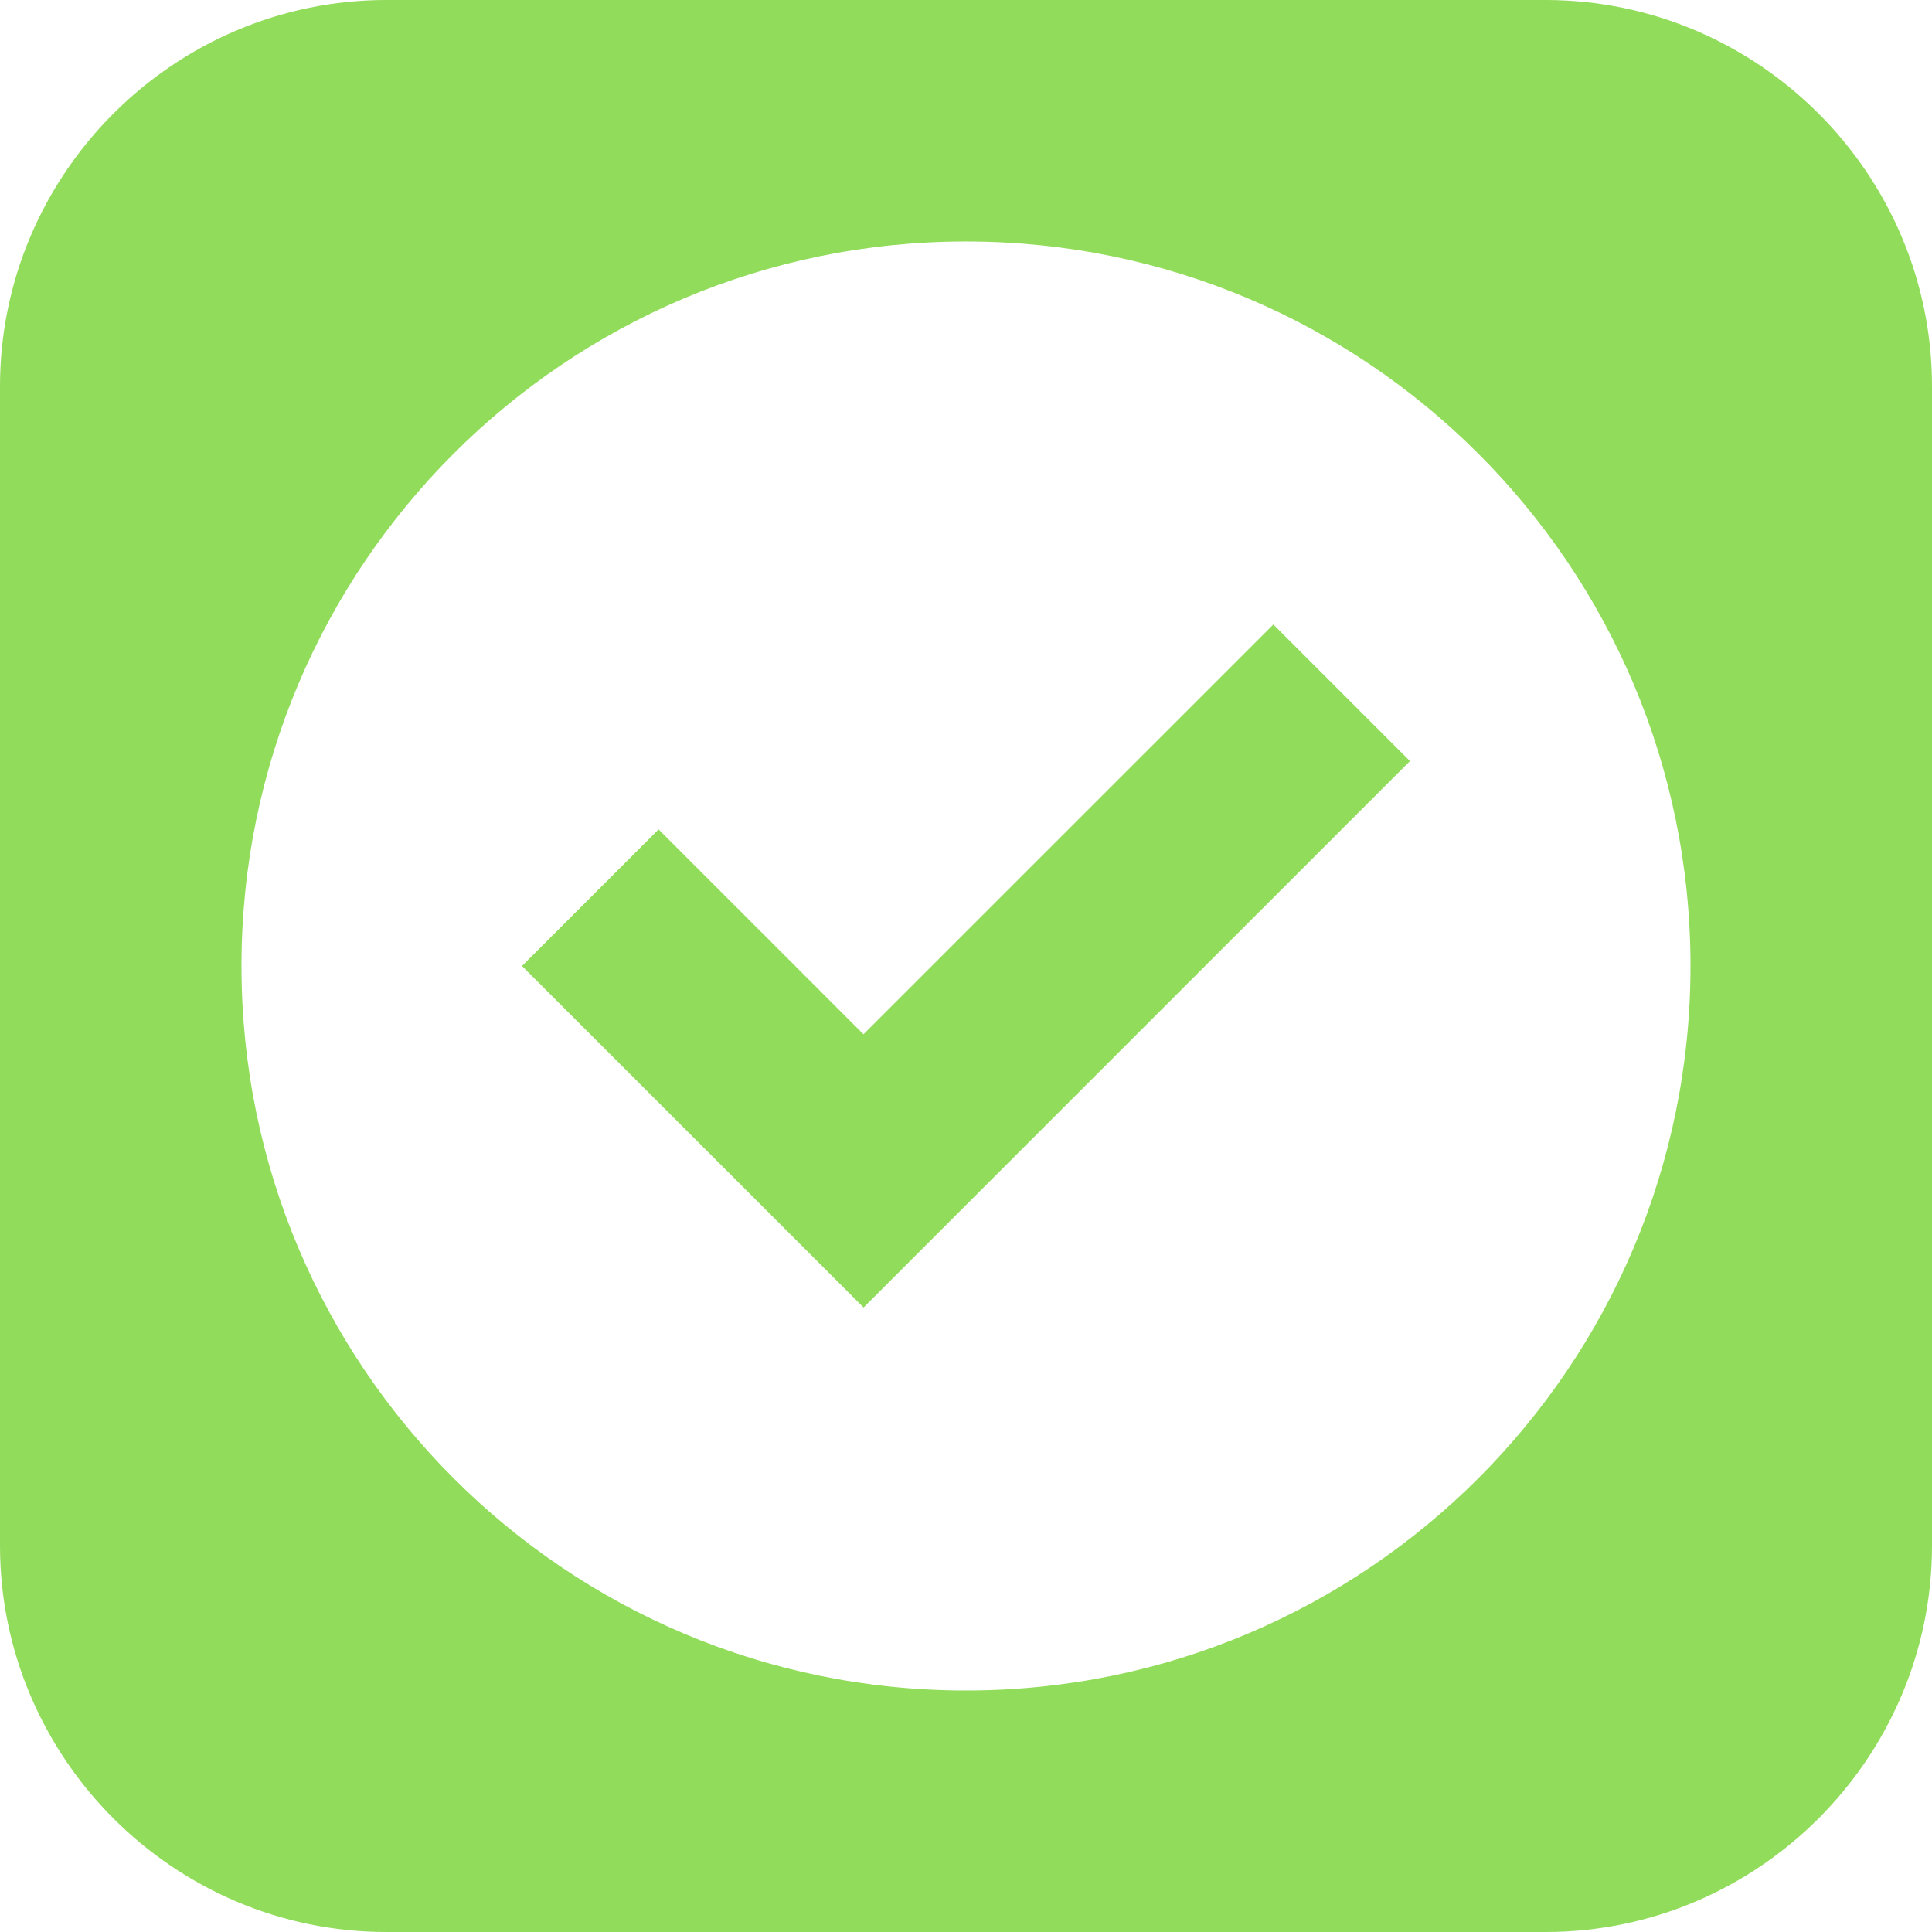
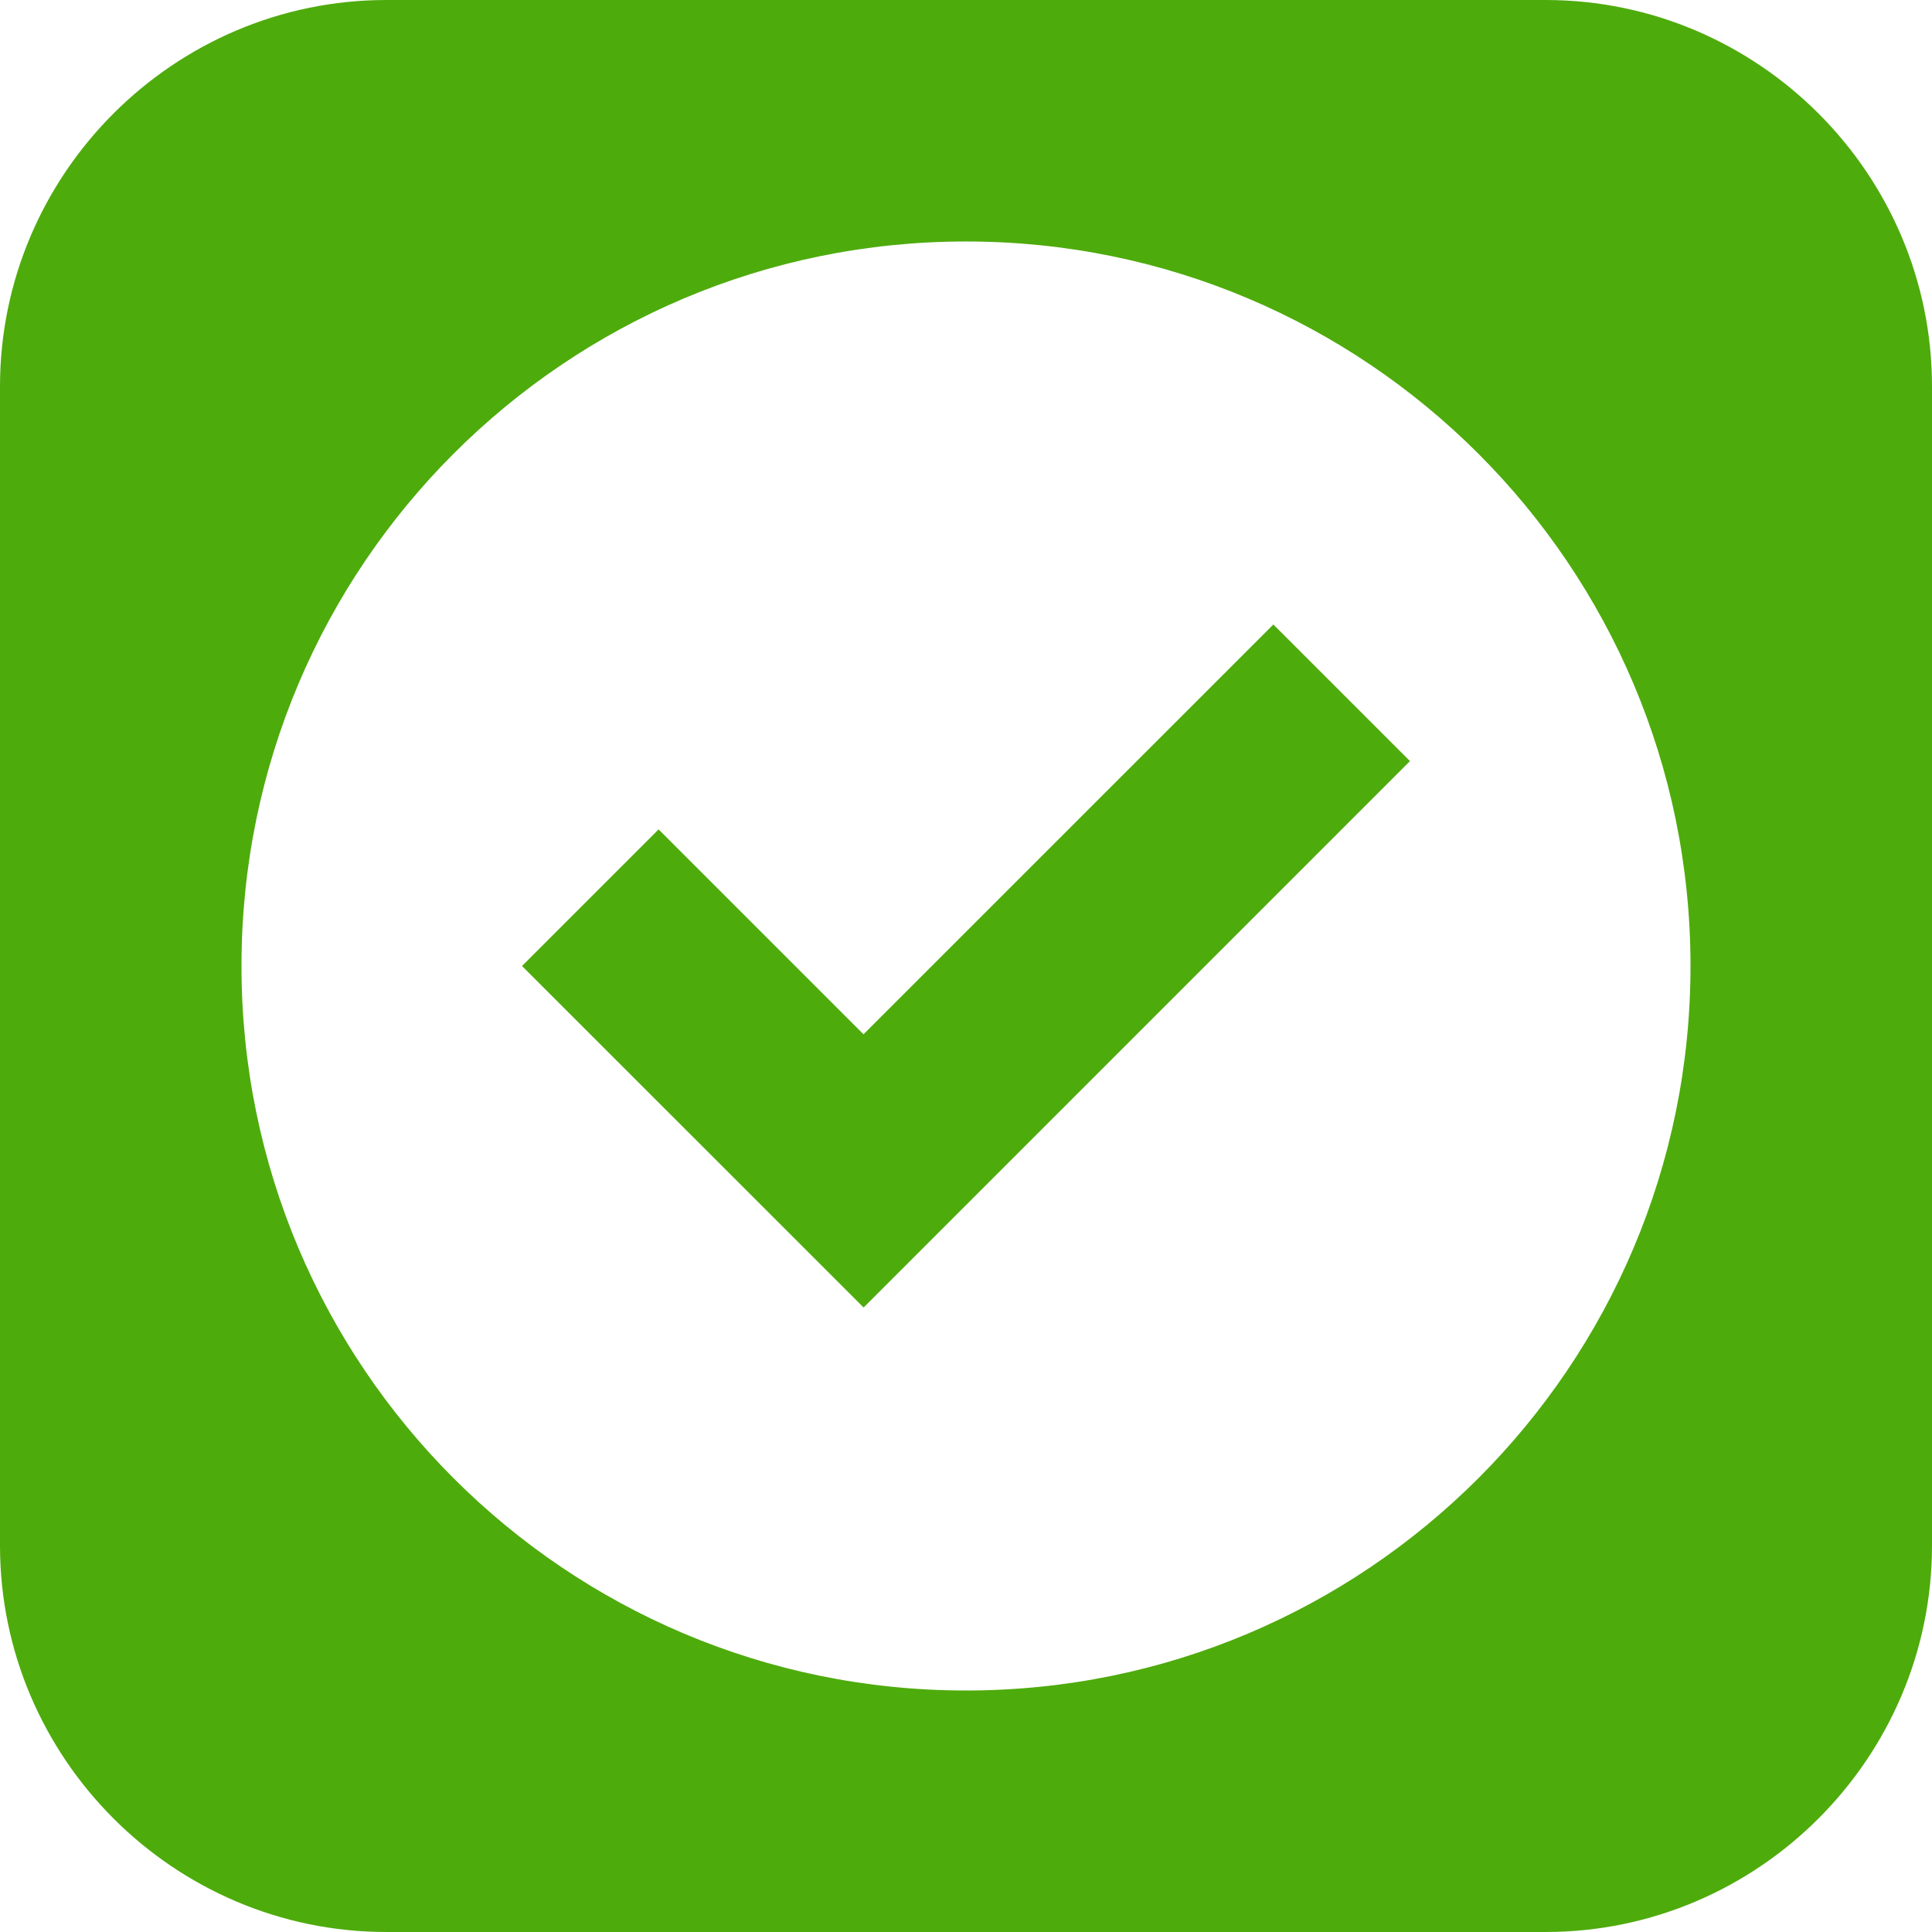
<svg xmlns="http://www.w3.org/2000/svg" version="1.1" id="Capa_1" x="0px" y="0px" width="512px" height="512px" viewBox="0 0 106.048 106.048" style="enable-background:new 0 0 106.048 106.048;" xml:space="preserve">
  <g>
-     <path d="M69.895,34.279l7.498,7.498L47.403,71.769l-18.75-18.745l7.498-7.498l11.247,11.247L69.895,34.279z    M106.048,21.209v63.629c0,11.666-9.543,21.21-21.21,21.21H21.209C9.543,106.048,0,96.504,0,84.838V21.209   C0,9.543,9.543,0,21.209,0h63.628C96.505,0,106.048,9.543,106.048,21.209z M92.792,53.023c0-21.968-17.803-39.768-39.769-39.768   c-21.968,0-39.768,17.8-39.768,39.768c0,21.966,17.8,39.769,39.768,39.769C74.989,92.792,92.792,74.989,92.792,53.023z" fill="#91DC5A" />
+     <path d="M69.895,34.279l7.498,7.498L47.403,71.769l-18.75-18.745l7.498-7.498l11.247,11.247L69.895,34.279z    M106.048,21.209v63.629c0,11.666-9.543,21.21-21.21,21.21H21.209C9.543,106.048,0,96.504,0,84.838V21.209   C0,9.543,9.543,0,21.209,0h63.628C96.505,0,106.048,9.543,106.048,21.209z M92.792,53.023c0-21.968-17.803-39.768-39.769-39.768   c-21.968,0-39.768,17.8-39.768,39.768c0,21.966,17.8,39.769,39.768,39.769C74.989,92.792,92.792,74.989,92.792,53.023z" fill="#4eab0c" />
  </g>
  <g>
</g>
  <g>
</g>
  <g>
</g>
  <g>
</g>
  <g>
</g>
  <g>
</g>
  <g>
</g>
  <g>
</g>
  <g>
</g>
  <g>
</g>
  <g>
</g>
  <g>
</g>
  <g>
</g>
  <g>
</g>
  <g>
</g>
</svg>
